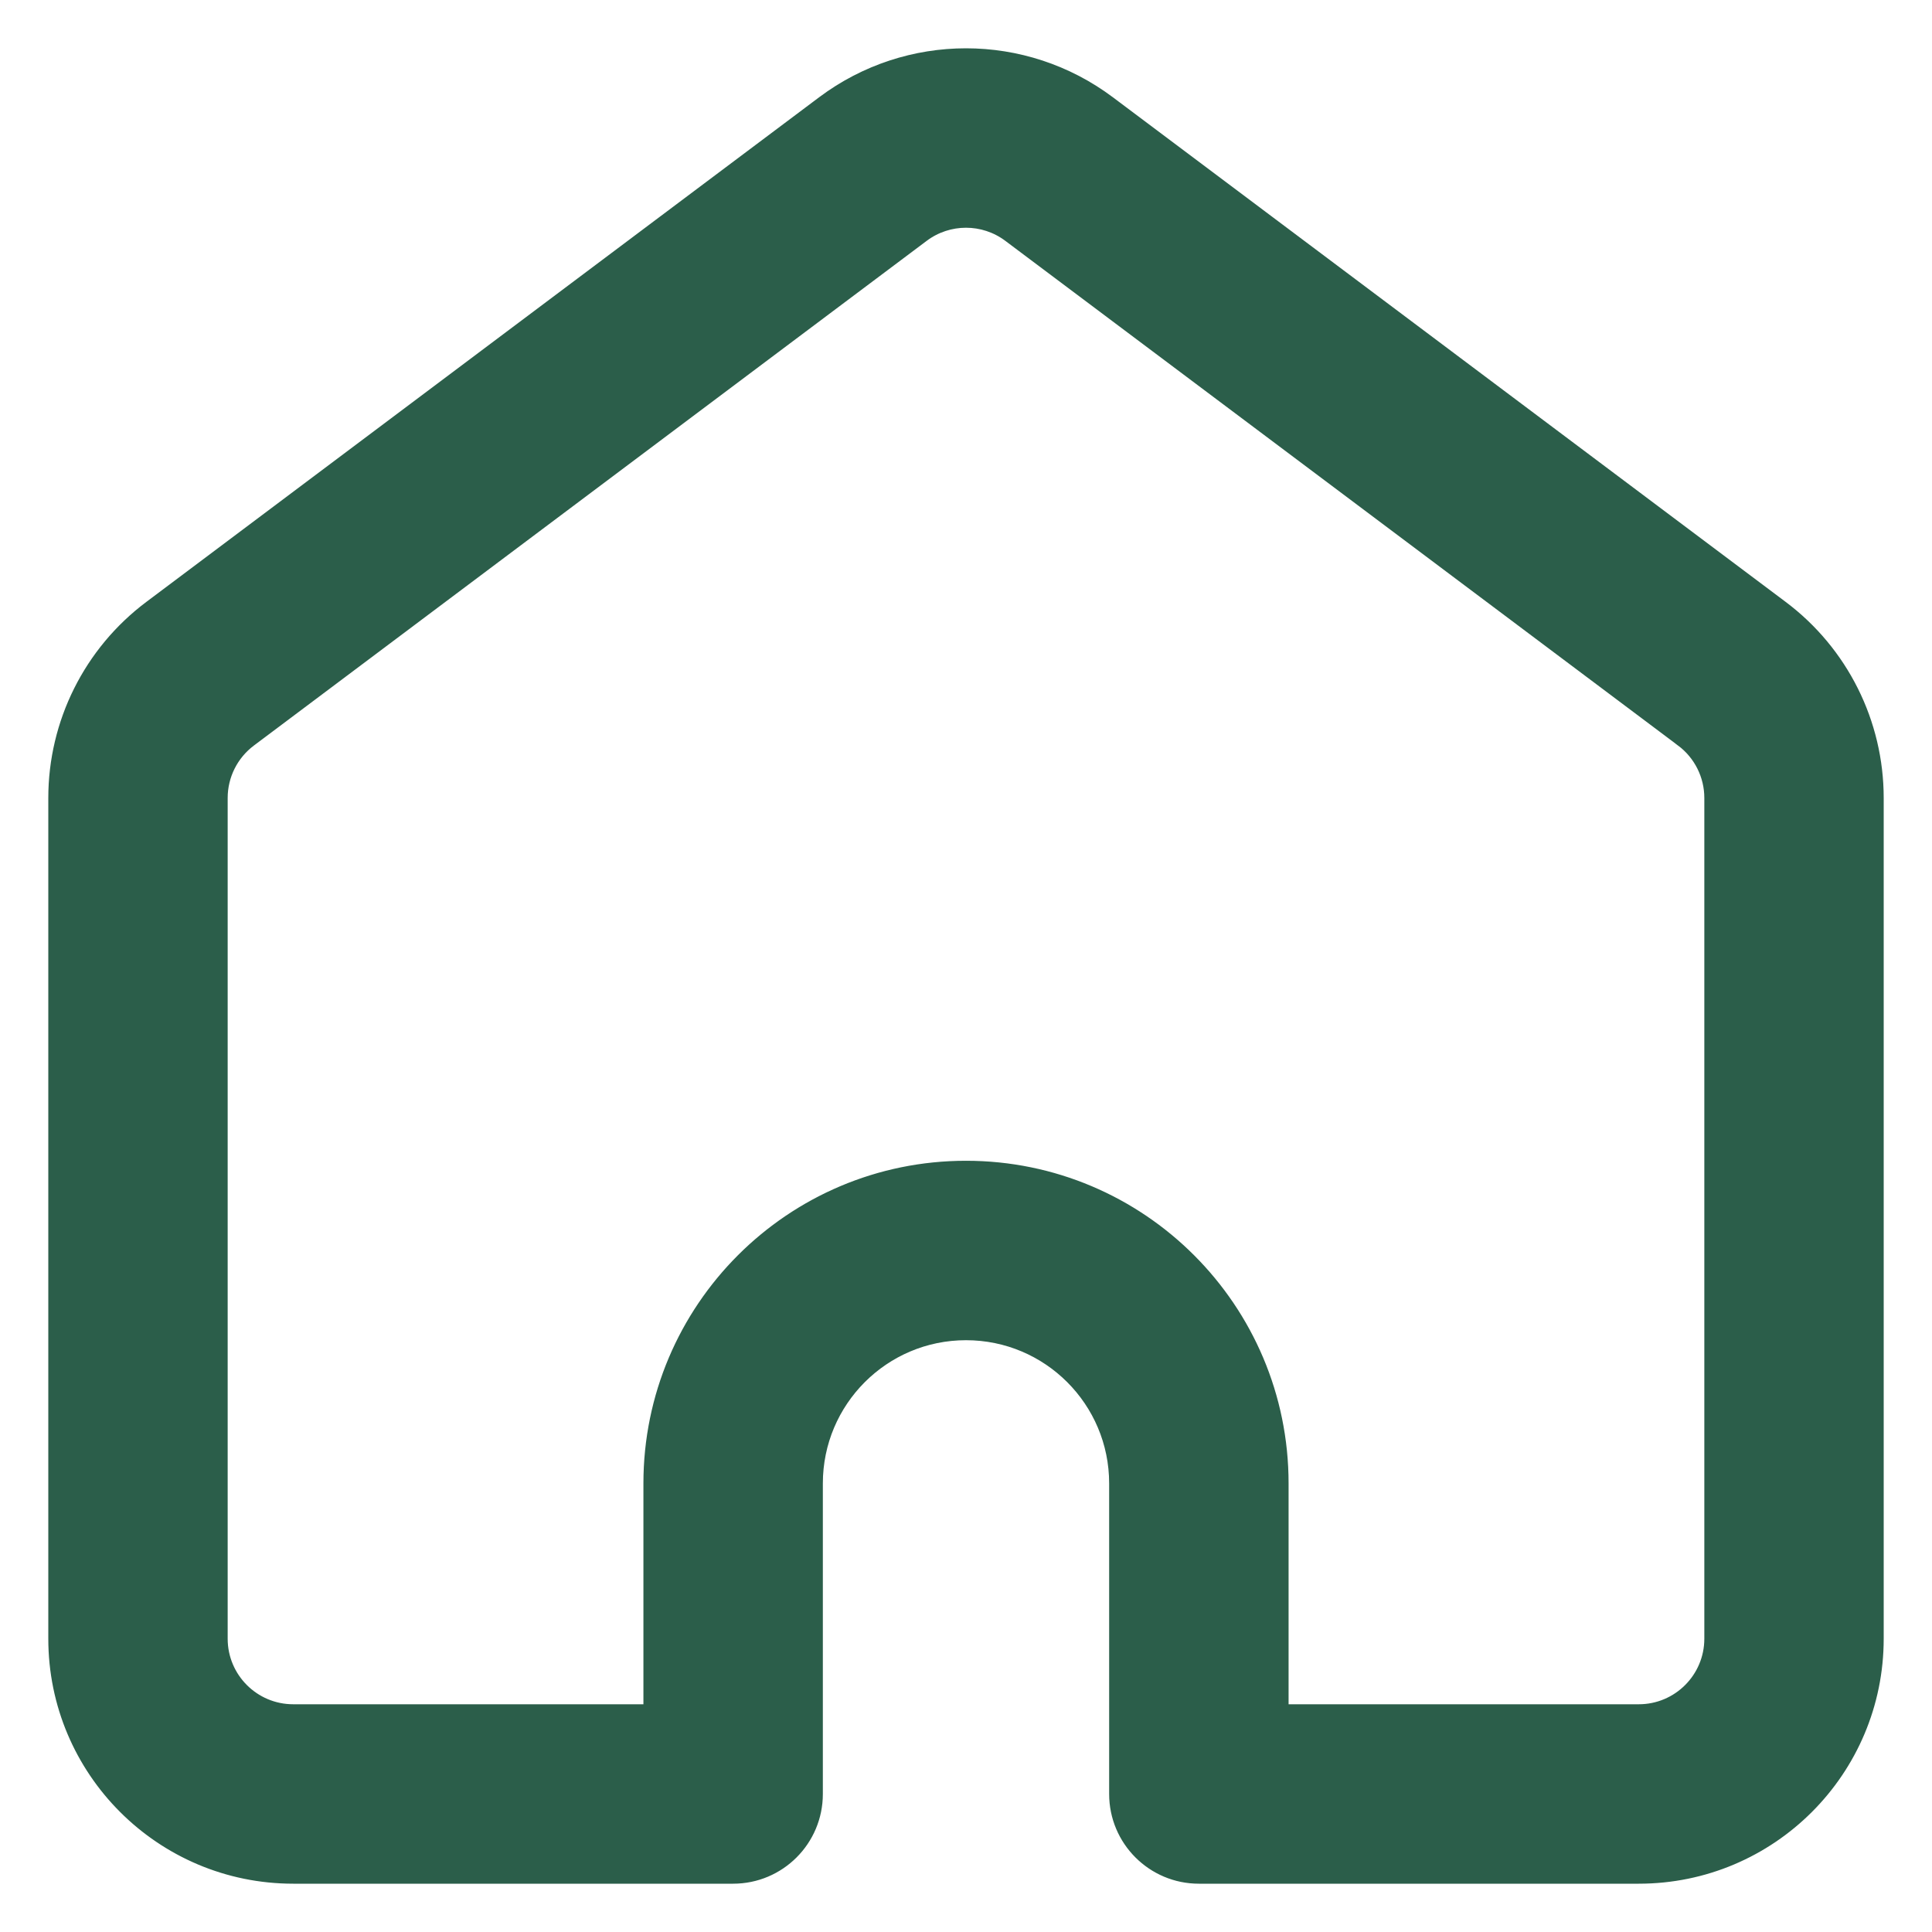
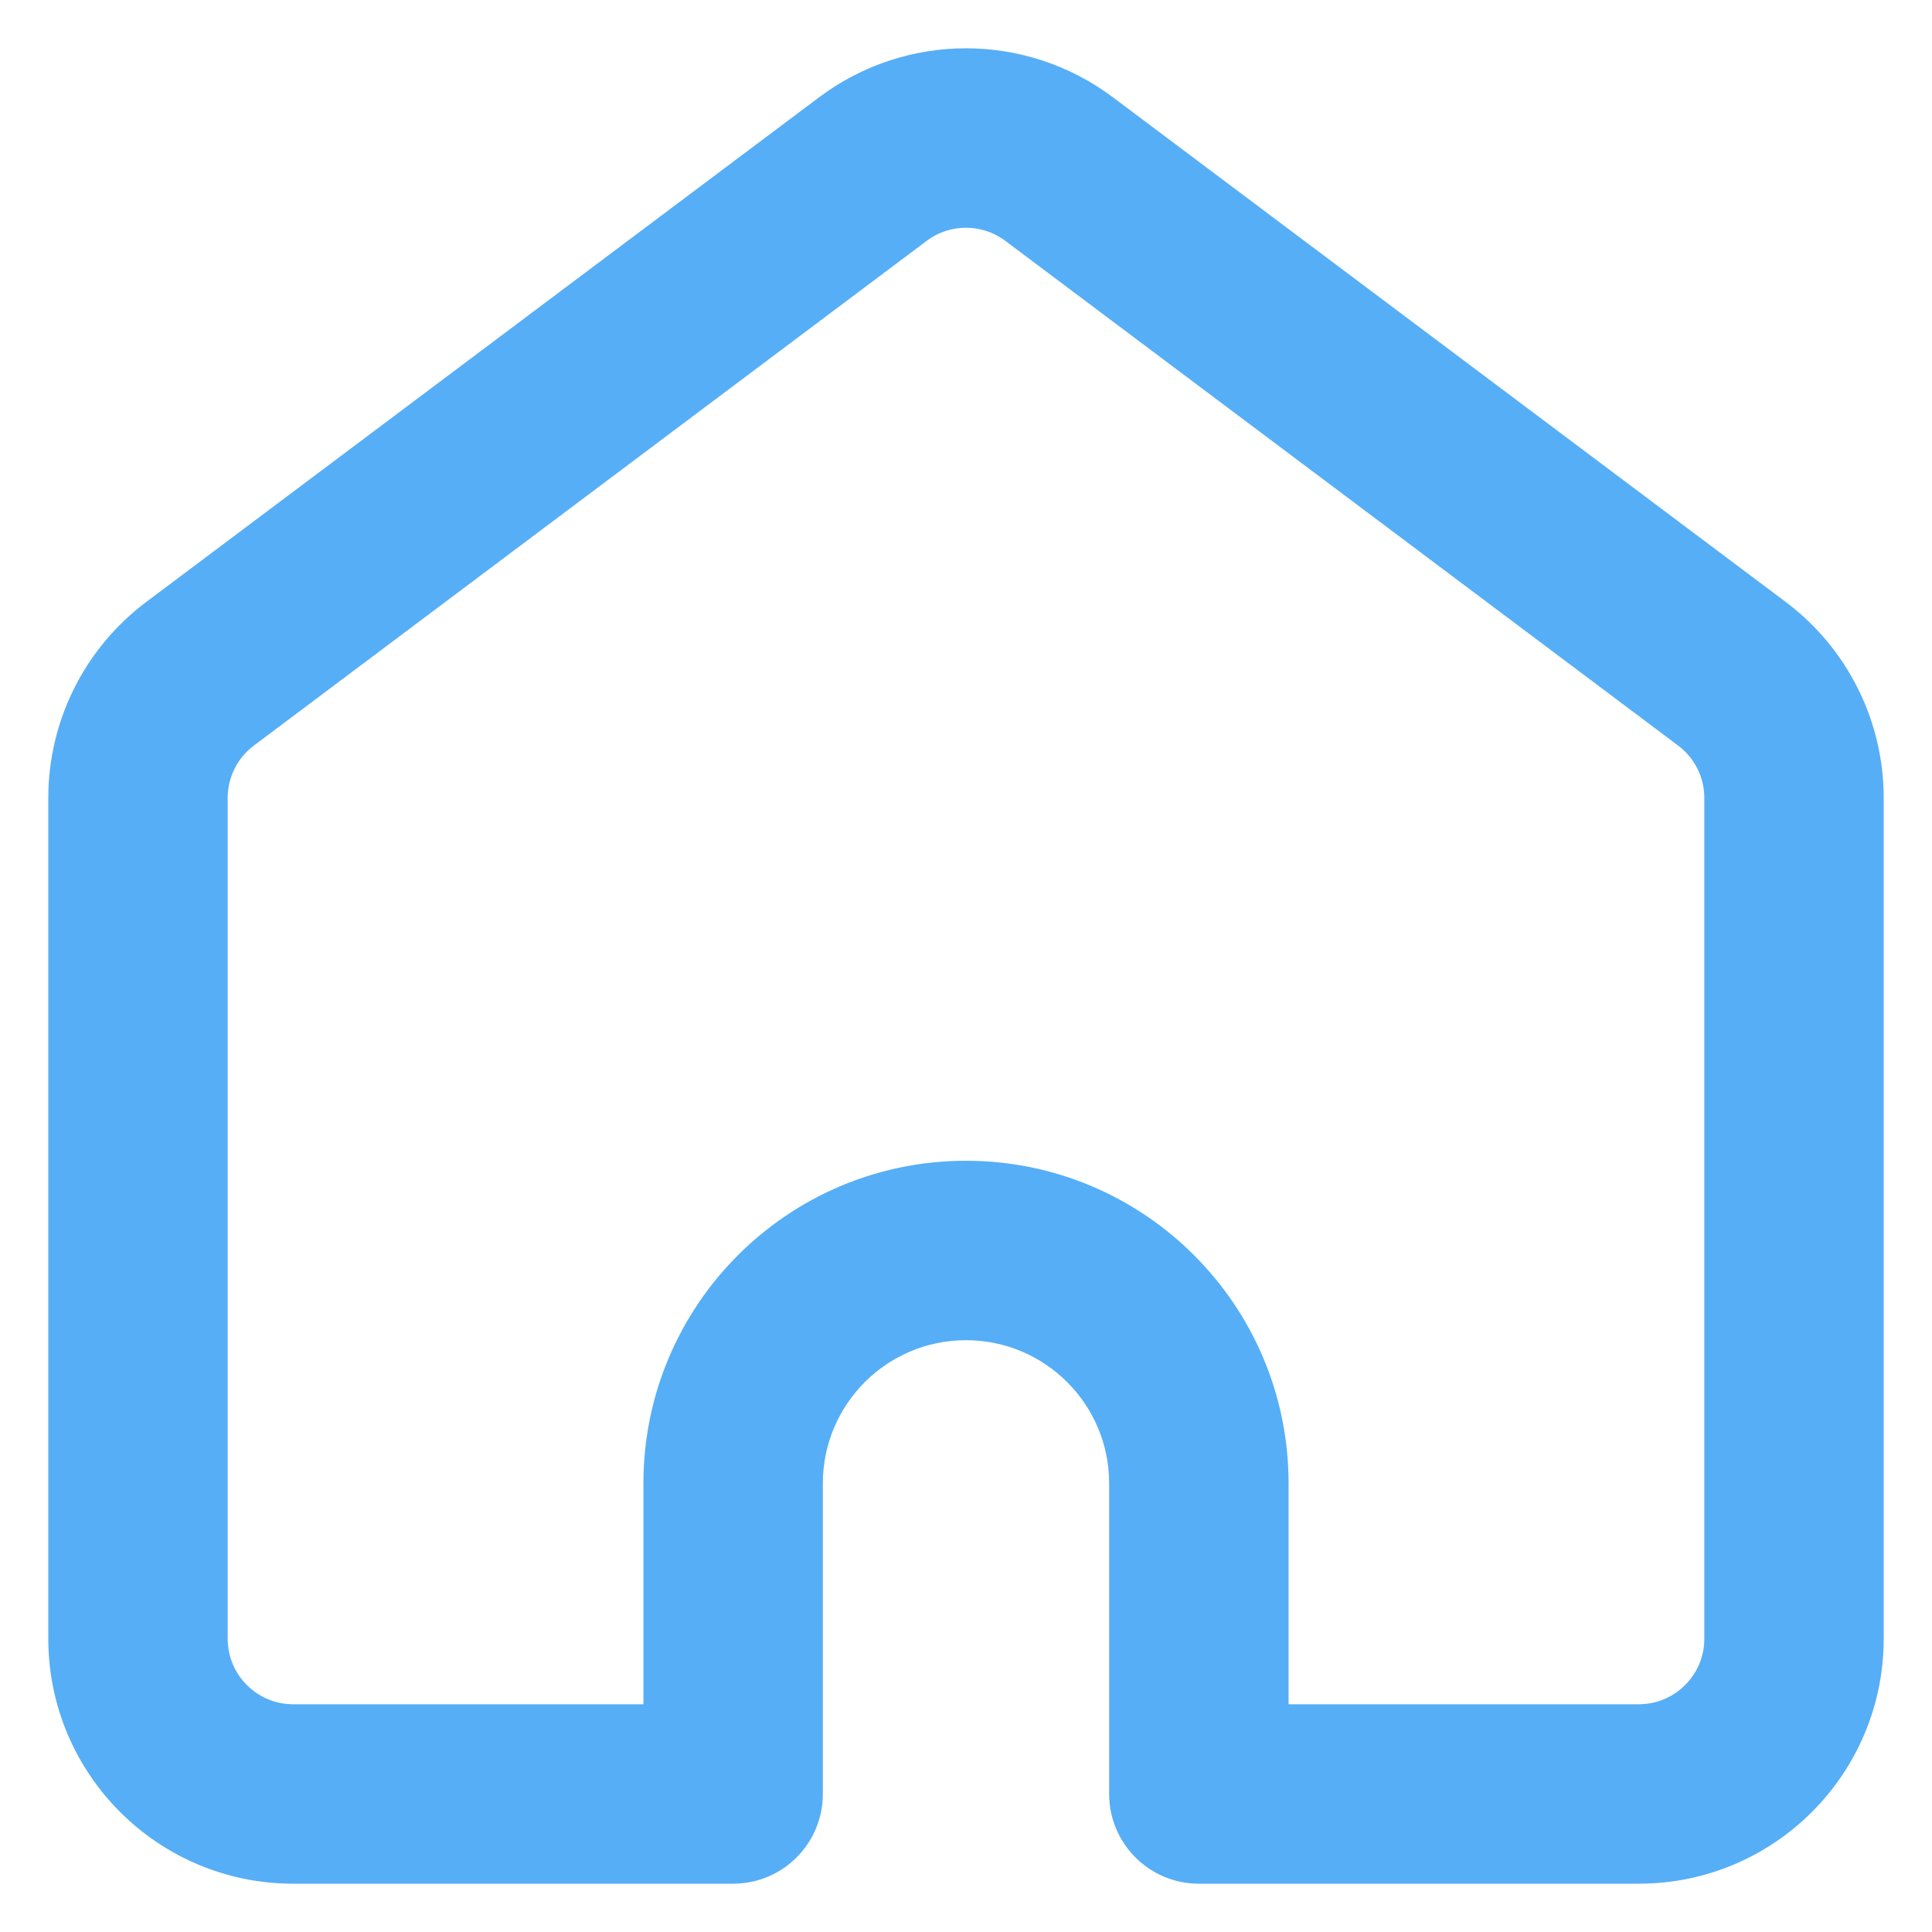
<svg xmlns="http://www.w3.org/2000/svg" width="32" height="32" viewBox="0 0 32 32" fill="none">
-   <path d="M27.143 28.328H21.243V24.57C21.243 21.674 18.896 19.326 16 19.326C13.104 19.326 10.757 21.674 10.757 24.57V28.328H4.857C4.202 28.328 3.671 27.797 3.671 27.142V13.217C3.671 12.843 3.847 12.492 4.146 12.268L15.289 3.909C15.71 3.593 16.29 3.593 16.711 3.909L27.854 12.268L27.914 12.188L27.854 12.268C28.153 12.492 28.329 12.843 28.329 13.217V27.142C28.329 27.797 27.798 28.328 27.143 28.328ZM18.374 1.692C16.967 0.636 15.033 0.636 13.626 1.692L2.483 10.05C1.486 10.798 0.9 11.971 0.9 13.217V27.142C0.9 29.328 2.672 31.1 4.857 31.1H12.143C12.908 31.1 13.529 30.48 13.529 29.714V24.57C13.529 23.205 14.635 22.098 16 22.098C17.365 22.098 18.471 23.205 18.471 24.57V29.714C18.471 30.48 19.092 31.1 19.857 31.1H27.143C29.328 31.1 31.1 29.328 31.1 27.142V13.217C31.1 11.971 30.514 10.798 29.517 10.05L18.374 1.692Z" fill="#2B5E4A" stroke="#2B5E4A" stroke-width="0.2" />
+   <path d="M27.143 28.328H21.243V24.57C21.243 21.674 18.896 19.326 16 19.326C13.104 19.326 10.757 21.674 10.757 24.57V28.328H4.857C4.202 28.328 3.671 27.797 3.671 27.142V13.217C3.671 12.843 3.847 12.492 4.146 12.268L15.289 3.909C15.71 3.593 16.29 3.593 16.711 3.909L27.854 12.268L27.914 12.188L27.854 12.268C28.153 12.492 28.329 12.843 28.329 13.217V27.142C28.329 27.797 27.798 28.328 27.143 28.328ZM18.374 1.692C16.967 0.636 15.033 0.636 13.626 1.692L2.483 10.05C1.486 10.798 0.9 11.971 0.9 13.217V27.142C0.9 29.328 2.672 31.1 4.857 31.1H12.143C12.908 31.1 13.529 30.48 13.529 29.714V24.57C13.529 23.205 14.635 22.098 16 22.098C17.365 22.098 18.471 23.205 18.471 24.57V29.714C18.471 30.48 19.092 31.1 19.857 31.1H27.143C29.328 31.1 31.1 29.328 31.1 27.142V13.217C31.1 11.971 30.514 10.798 29.517 10.05L18.374 1.692Z" fill="#56AEF6" stroke="#56AEF6" stroke-width="0.2" />
</svg>
